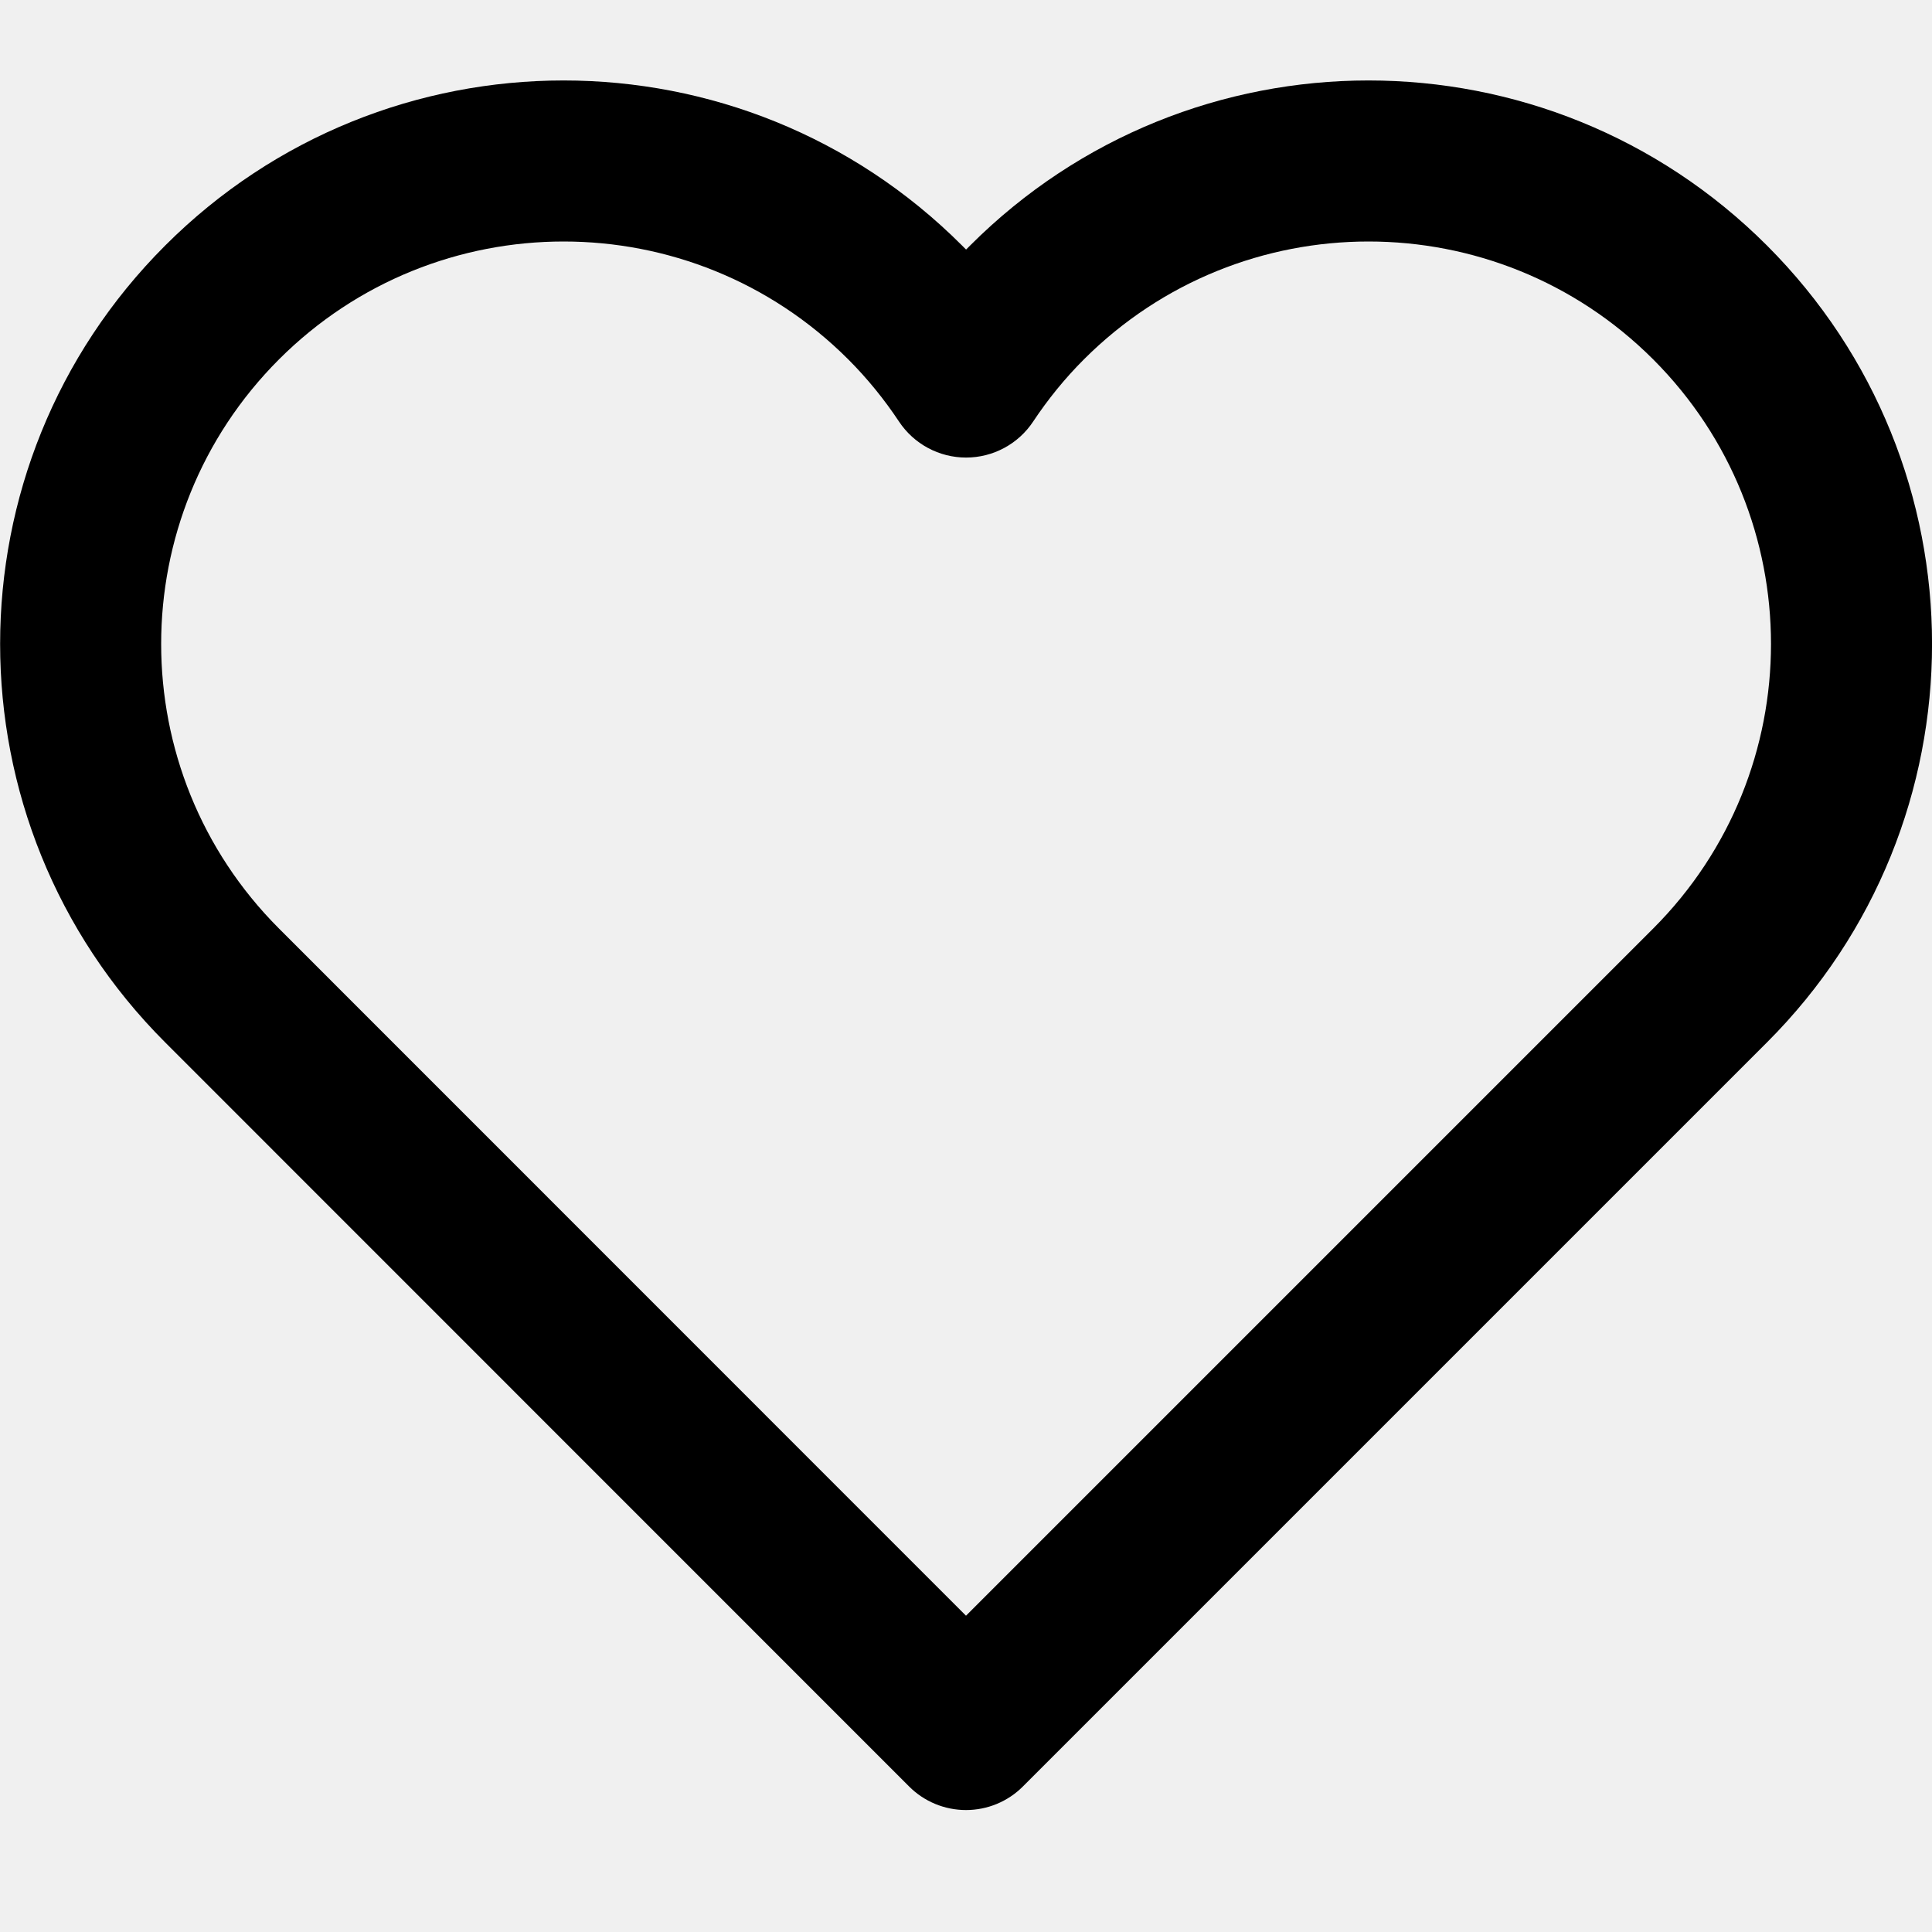
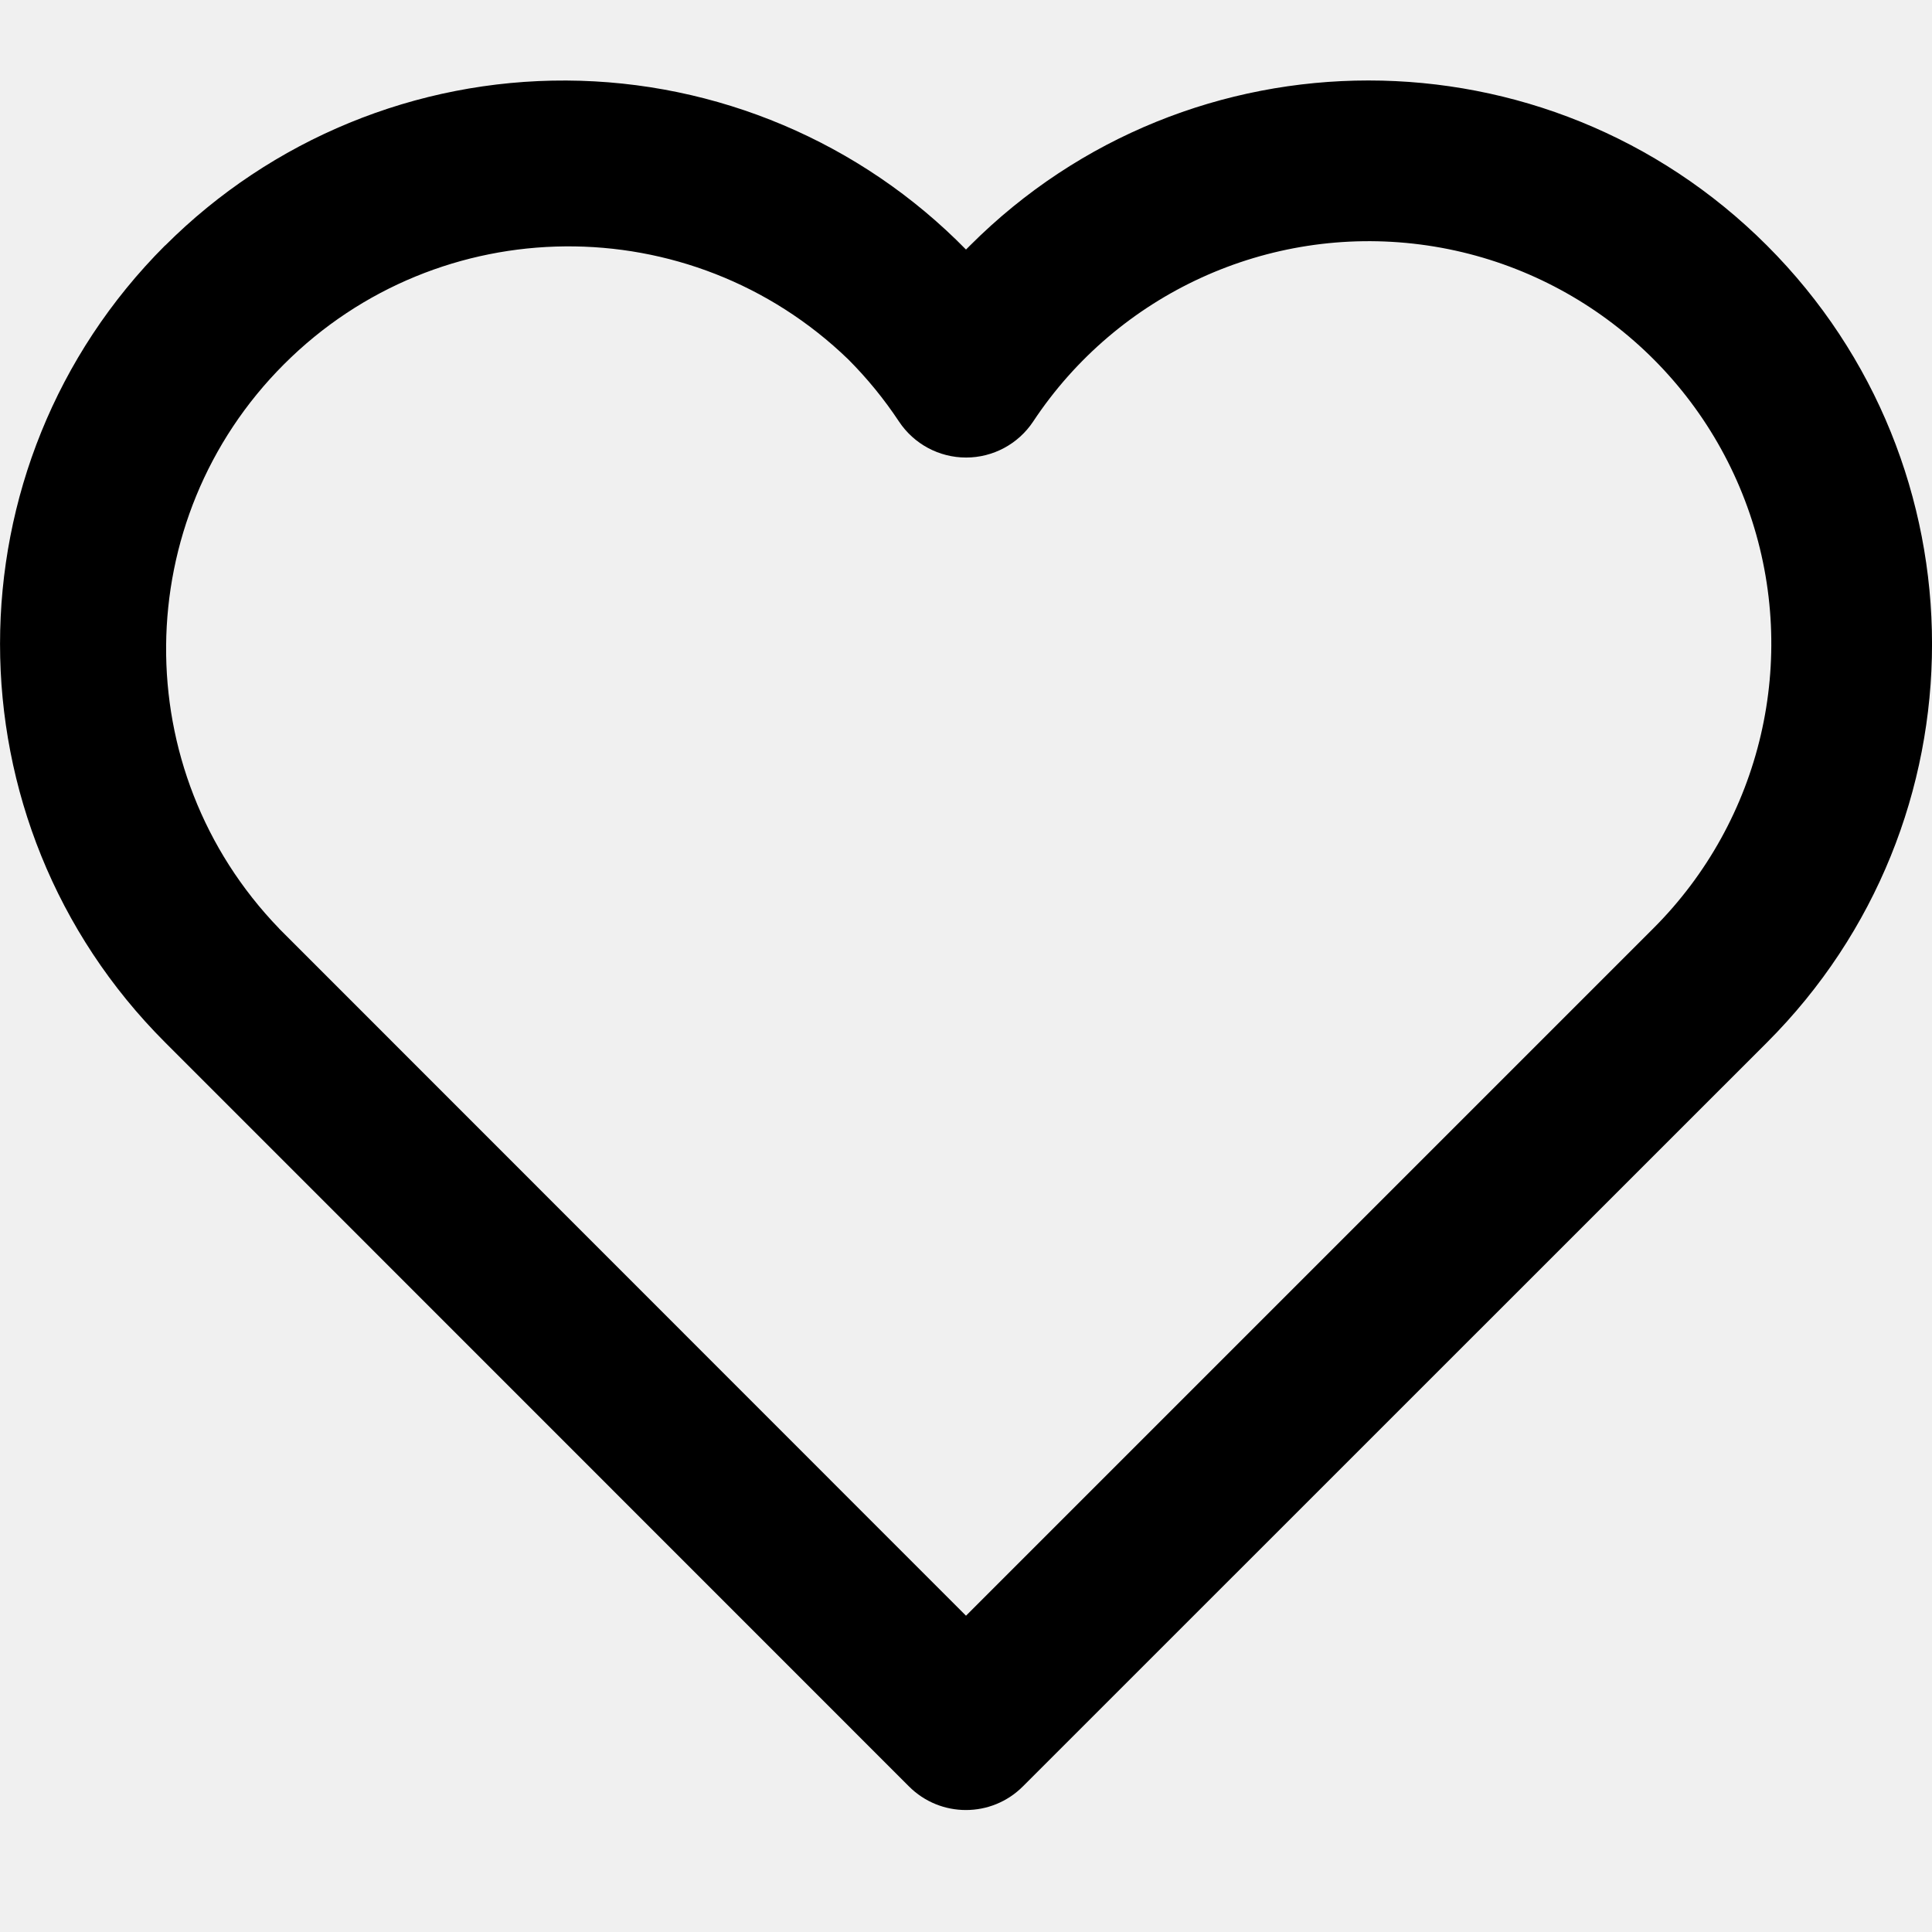
- <svg xmlns="http://www.w3.org/2000/svg" width="24" height="24" viewBox="0 0 24 24" fill="none">
-   <g clip-path="url(#clip0_1727_890)">
-     <path fill-rule="evenodd" clip-rule="evenodd" d="M2.052 3.05C4.785 0.316 9.218 0.316 11.951 3.05C11.968 3.067 11.984 3.083 12.001 3.1C12.018 3.083 12.034 3.067 12.051 3.05C14.784 0.316 19.216 0.316 21.95 3.05C24.684 5.783 24.684 10.216 21.95 12.949L12.707 22.192C12.52 22.38 12.265 22.485 12 22.485C11.735 22.485 11.48 22.38 11.293 22.192L2.052 12.949C2.052 12.949 2.052 12.949 2.052 12.949C-0.682 10.216 -0.682 5.783 2.052 3.05ZM10.537 4.464C8.584 2.512 5.419 2.512 3.466 4.464C1.514 6.417 1.514 9.582 3.466 11.535L3.466 11.535L12 20.071L20.536 11.535C22.488 9.582 22.488 6.417 20.536 4.464C18.583 2.512 15.418 2.512 13.465 4.464C13.225 4.704 13.016 4.963 12.834 5.237C12.649 5.516 12.336 5.684 12.001 5.684C11.666 5.684 11.353 5.516 11.168 5.237C10.986 4.963 10.776 4.703 10.537 4.464Z" fill="black" />
+ <svg xmlns="http://www.w3.org/2000/svg" width="24" height="24" viewBox="0 0 24 24">
+   <g clip-path="url(#a)">
+     <path fill-rule="evenodd" clip-rule="evenodd" d="M2.052 3.05A7 7 0 0 1 12 3.1l.05-.05a7 7 0 0 1 9.9 9.9l-9.244 9.242a1 1 0 0 1-1.414 0l-9.241-9.243a7 7 0 0 1 0-9.9Zm8.485 1.414a5 5 0 0 0-7.07 7.07v.001L12 20.071l8.536-8.536a5 5 0 1 0-7.702-6.298 1 1 0 0 1-1.666 0 5.01 5.01 0 0 0-.631-.773Z" />
  </g>
  <defs>
-     <clipPath id="clip0_1727_890">
-       <rect width="24" height="24" fill="white" />
+     <clipPath id="a">
+       <path fill="#fff" d="M0 0h24v24H0z" />
    </clipPath>
  </defs>
</svg>
